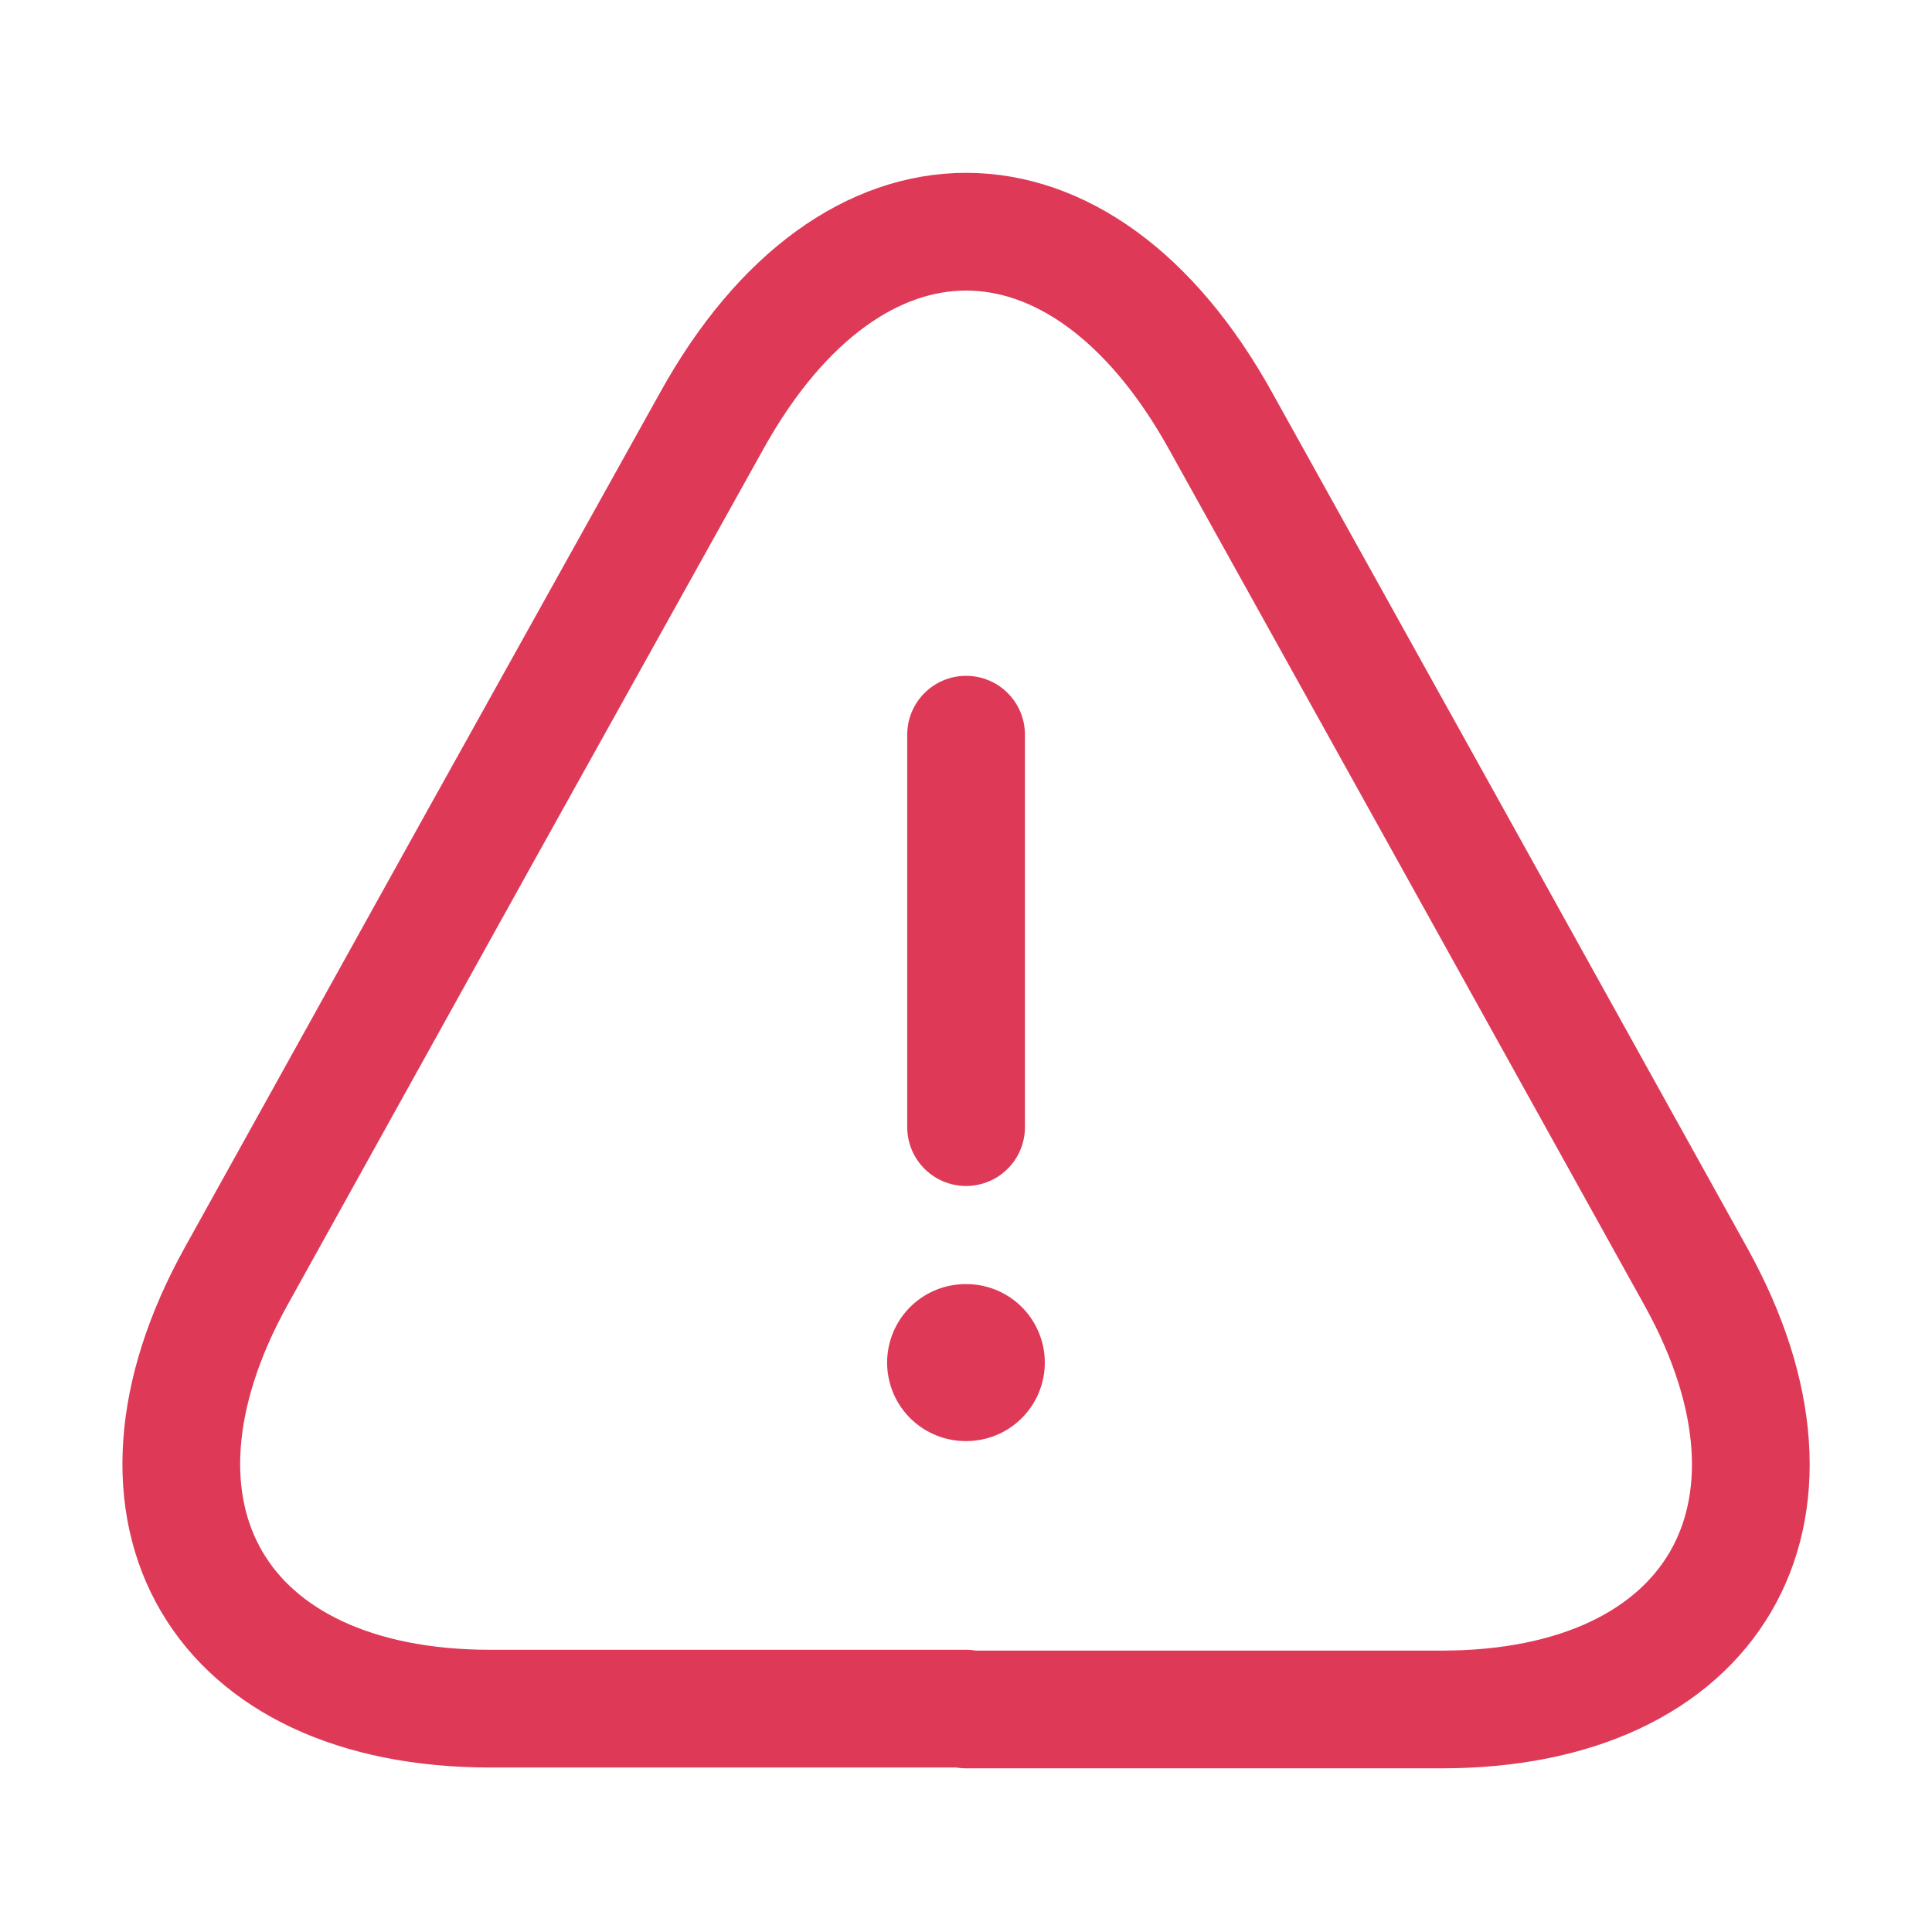
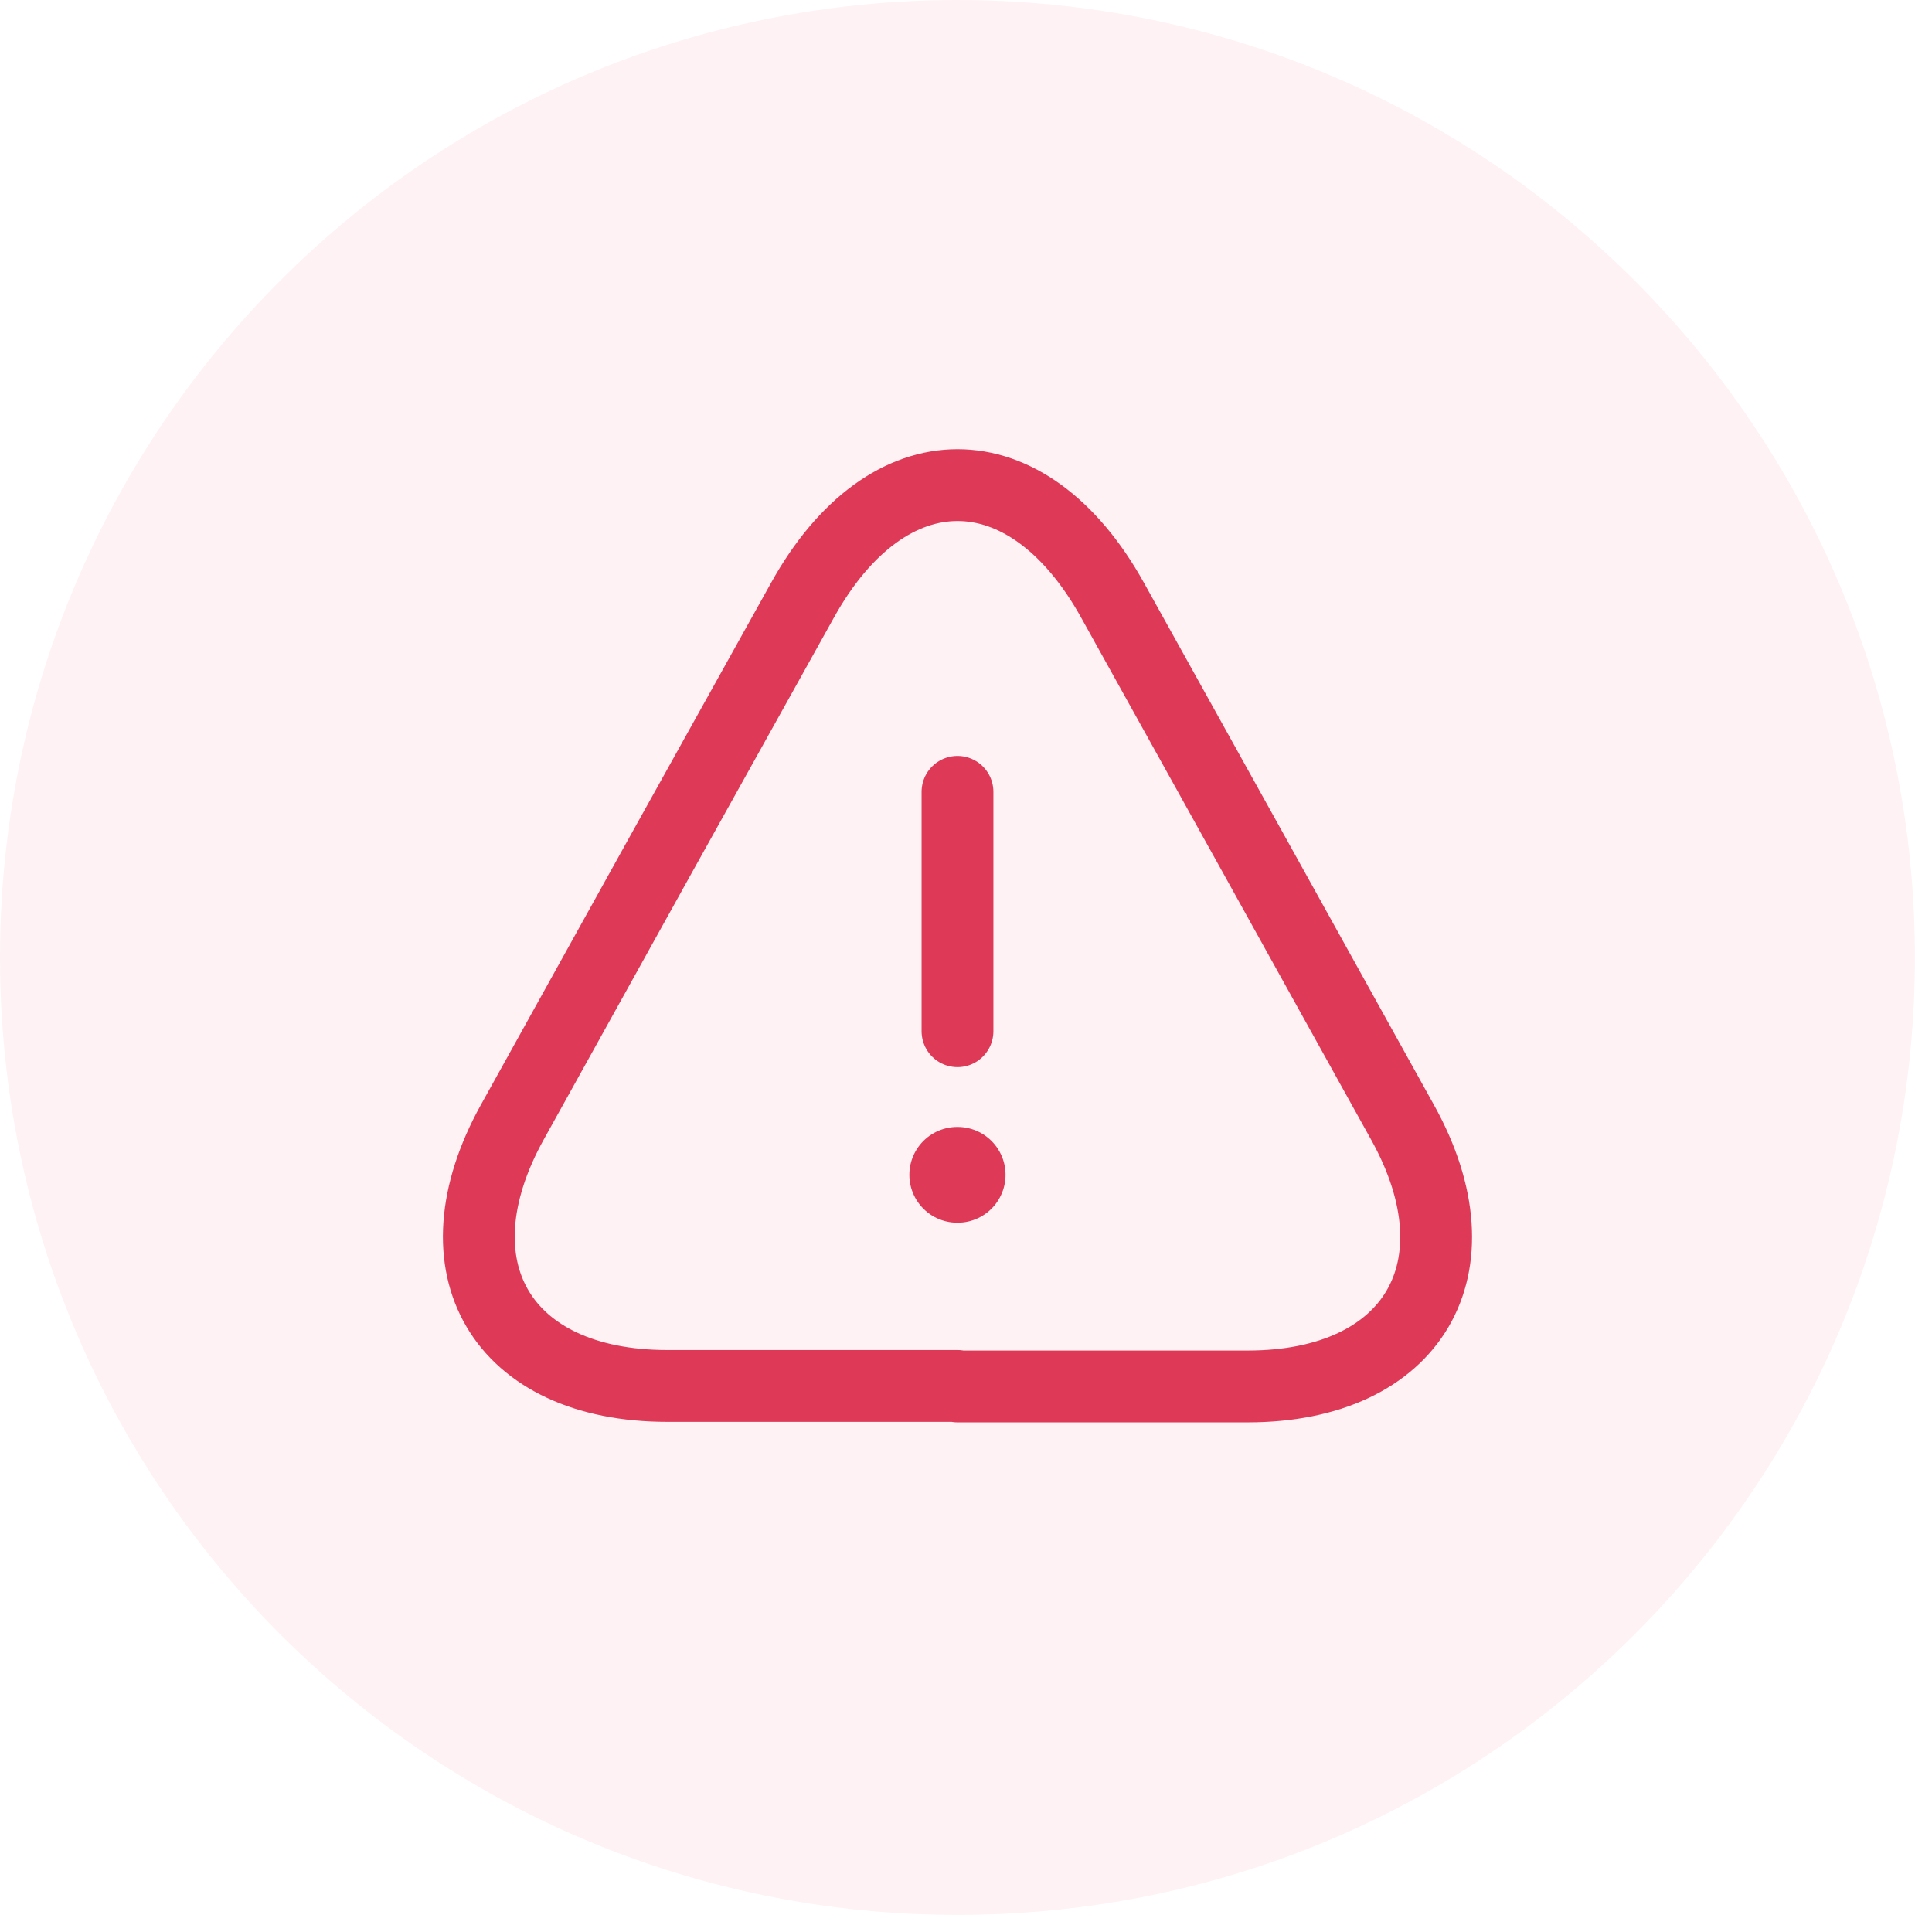
- <svg xmlns="http://www.w3.org/2000/svg" width="48" height="48" viewBox="0 0 48 48" fill="none">
-   <path d="M24.002 18.253V28.003" stroke="#DE3A58" stroke-width="2.925" stroke-linecap="round" stroke-linejoin="round" />
-   <path d="M24.003 42.451H12.186C5.419 42.451 2.592 37.615 5.868 31.706L11.952 20.747L17.685 10.451C21.156 4.192 26.85 4.192 30.321 10.451L36.054 20.767L42.138 31.726C45.414 37.635 42.567 42.471 35.82 42.471H24.003V42.451Z" stroke="#DE3A58" stroke-width="2.925" stroke-linecap="round" stroke-linejoin="round" />
-   <path d="M23.99 33.853H24.008" stroke="#DE3A58" stroke-width="3.9" stroke-linecap="round" stroke-linejoin="round" />
+ <svg xmlns="http://www.w3.org/2000/svg" width="69" height="69" viewBox="0 0 69 69" fill="none">
+   <circle cx="34.195" cy="34.195" r="34.195" fill="#FEF2F4" />
+   <path d="M34.196 28.28V36.829" stroke="#DE3A58" stroke-width="2.565" stroke-linecap="round" stroke-linejoin="round" />
+   <path d="M34.197 49.498H23.836C17.903 49.498 15.424 45.258 18.297 40.078L23.631 30.469L28.658 21.441C31.701 15.953 36.693 15.953 39.737 21.441L44.764 30.486L50.098 40.095C52.97 45.275 50.474 49.516 44.558 49.516H34.197V49.498Z" stroke="#DE3A58" stroke-width="2.565" stroke-linecap="round" stroke-linejoin="round" />
+   <path d="M34.187 41.958H34.202" stroke="#DE3A58" stroke-width="3.42" stroke-linecap="round" stroke-linejoin="round" />
</svg>
